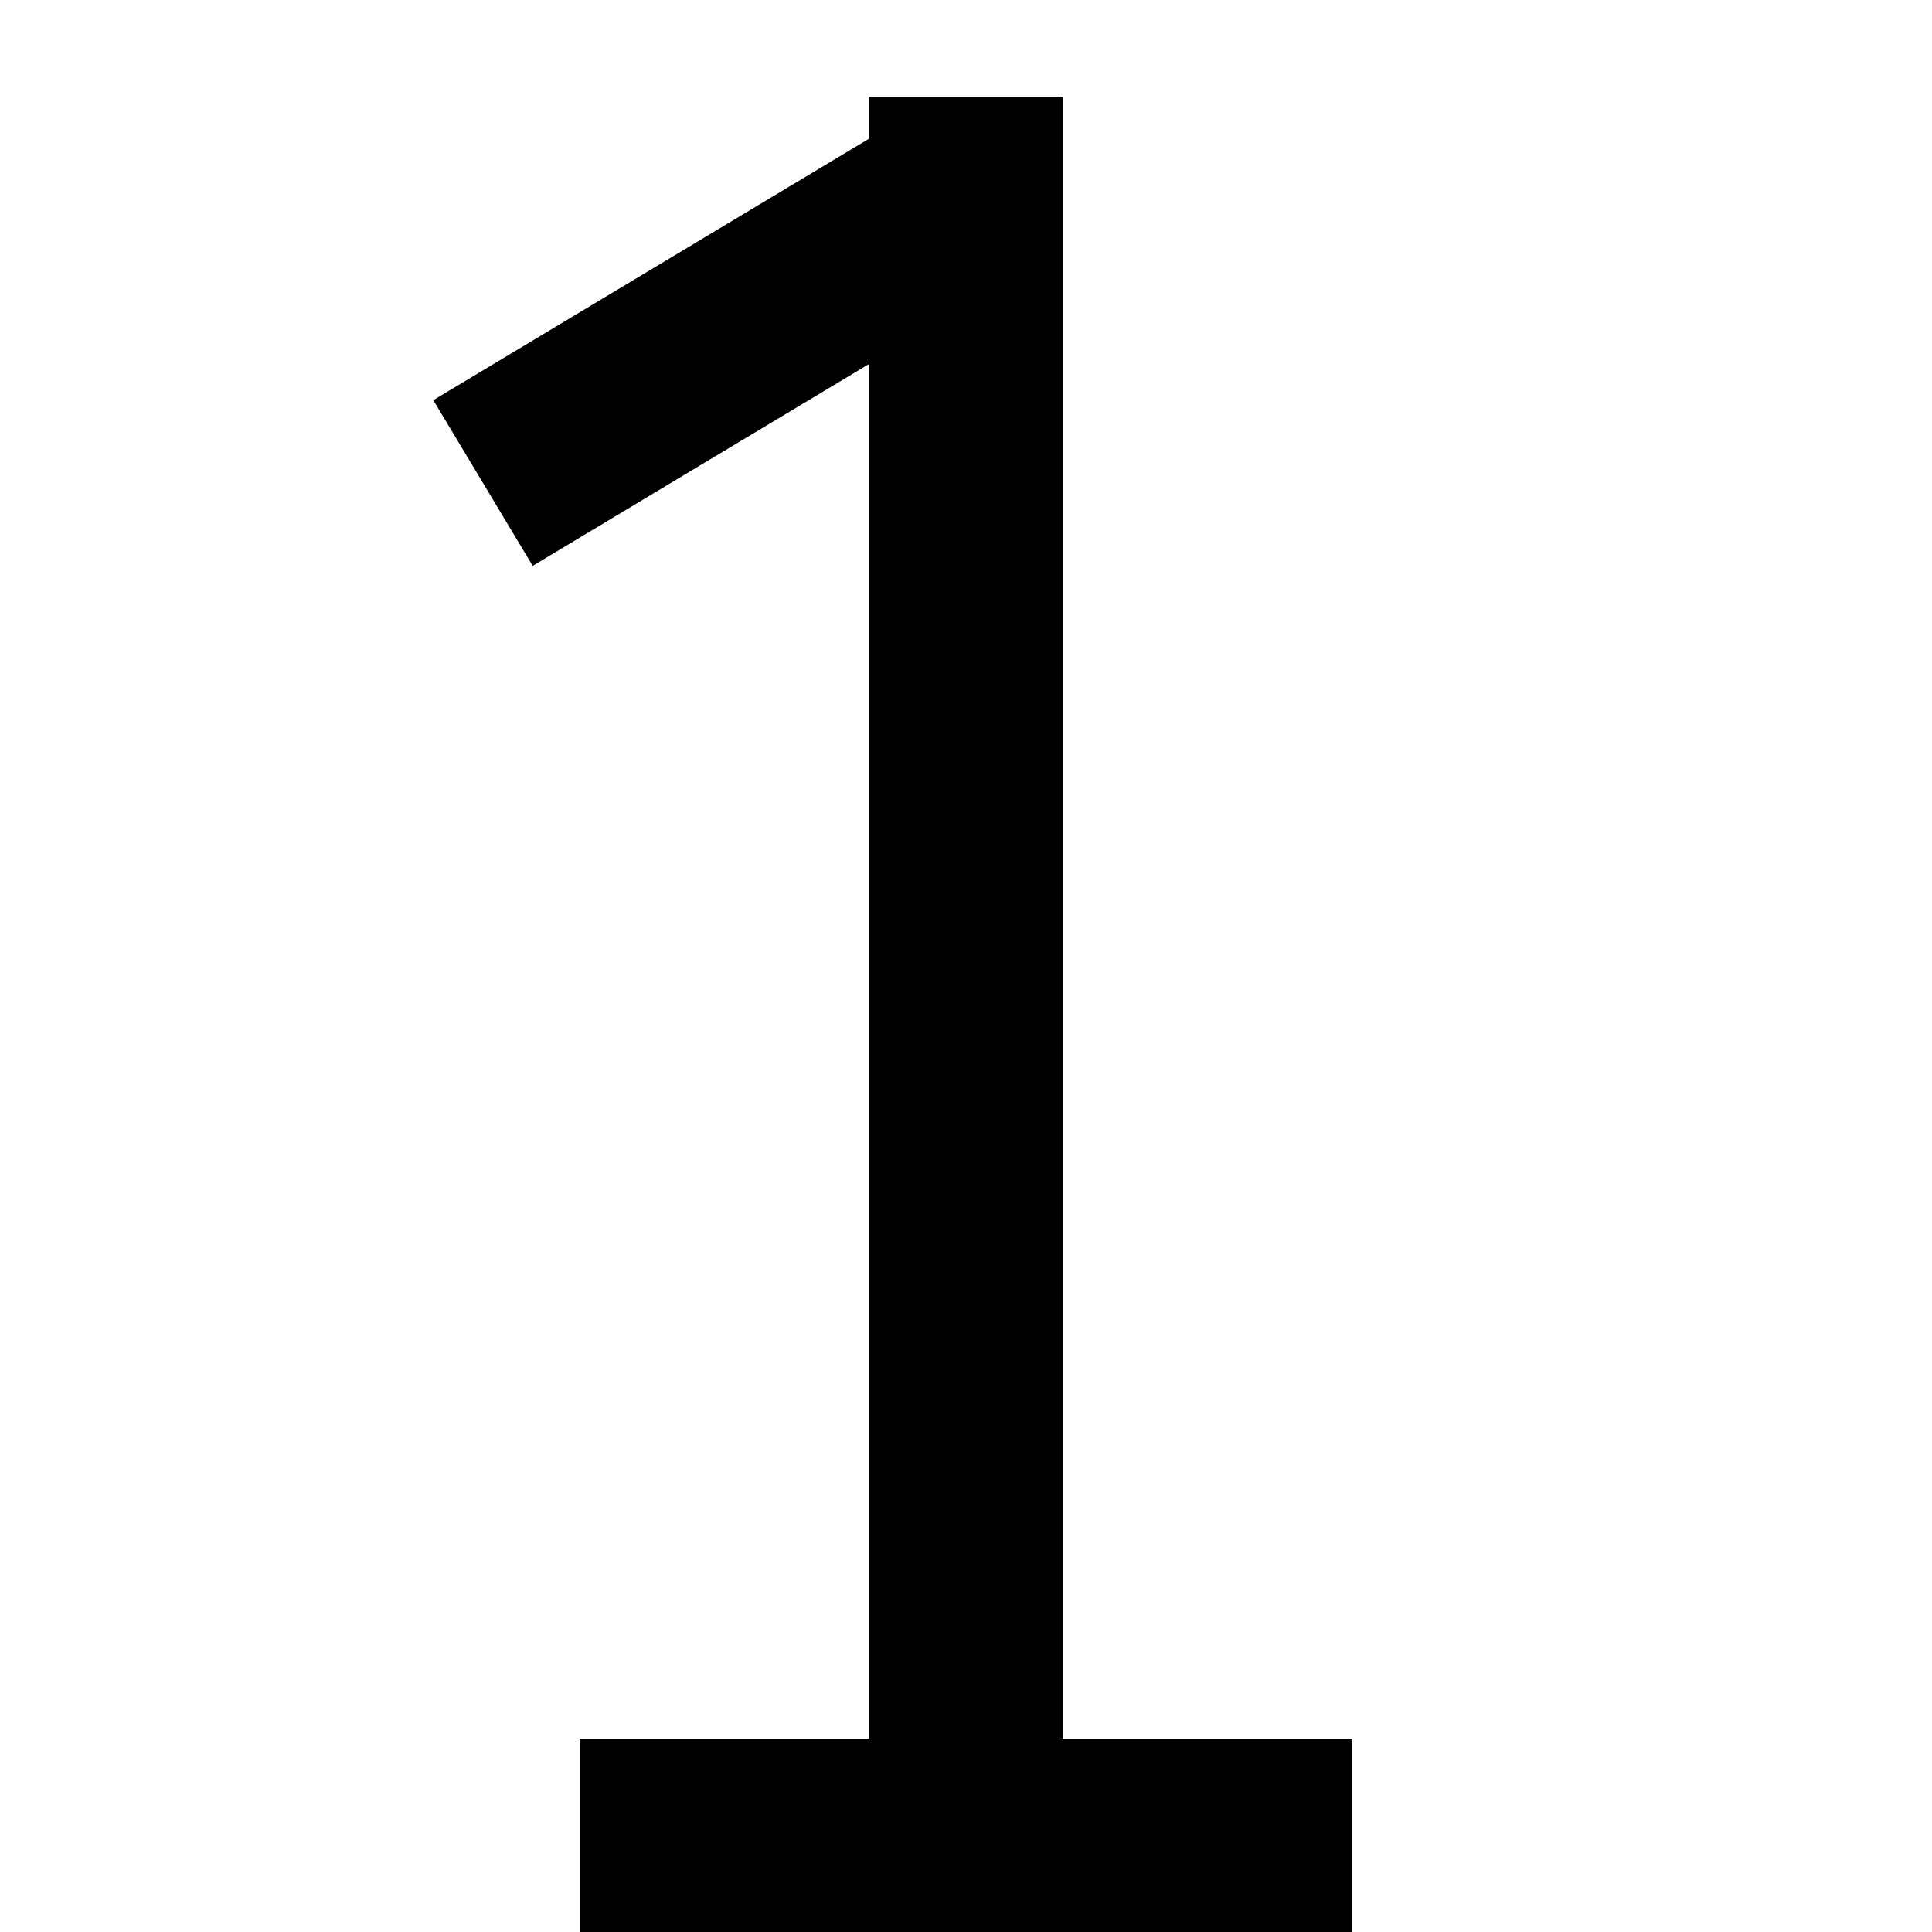
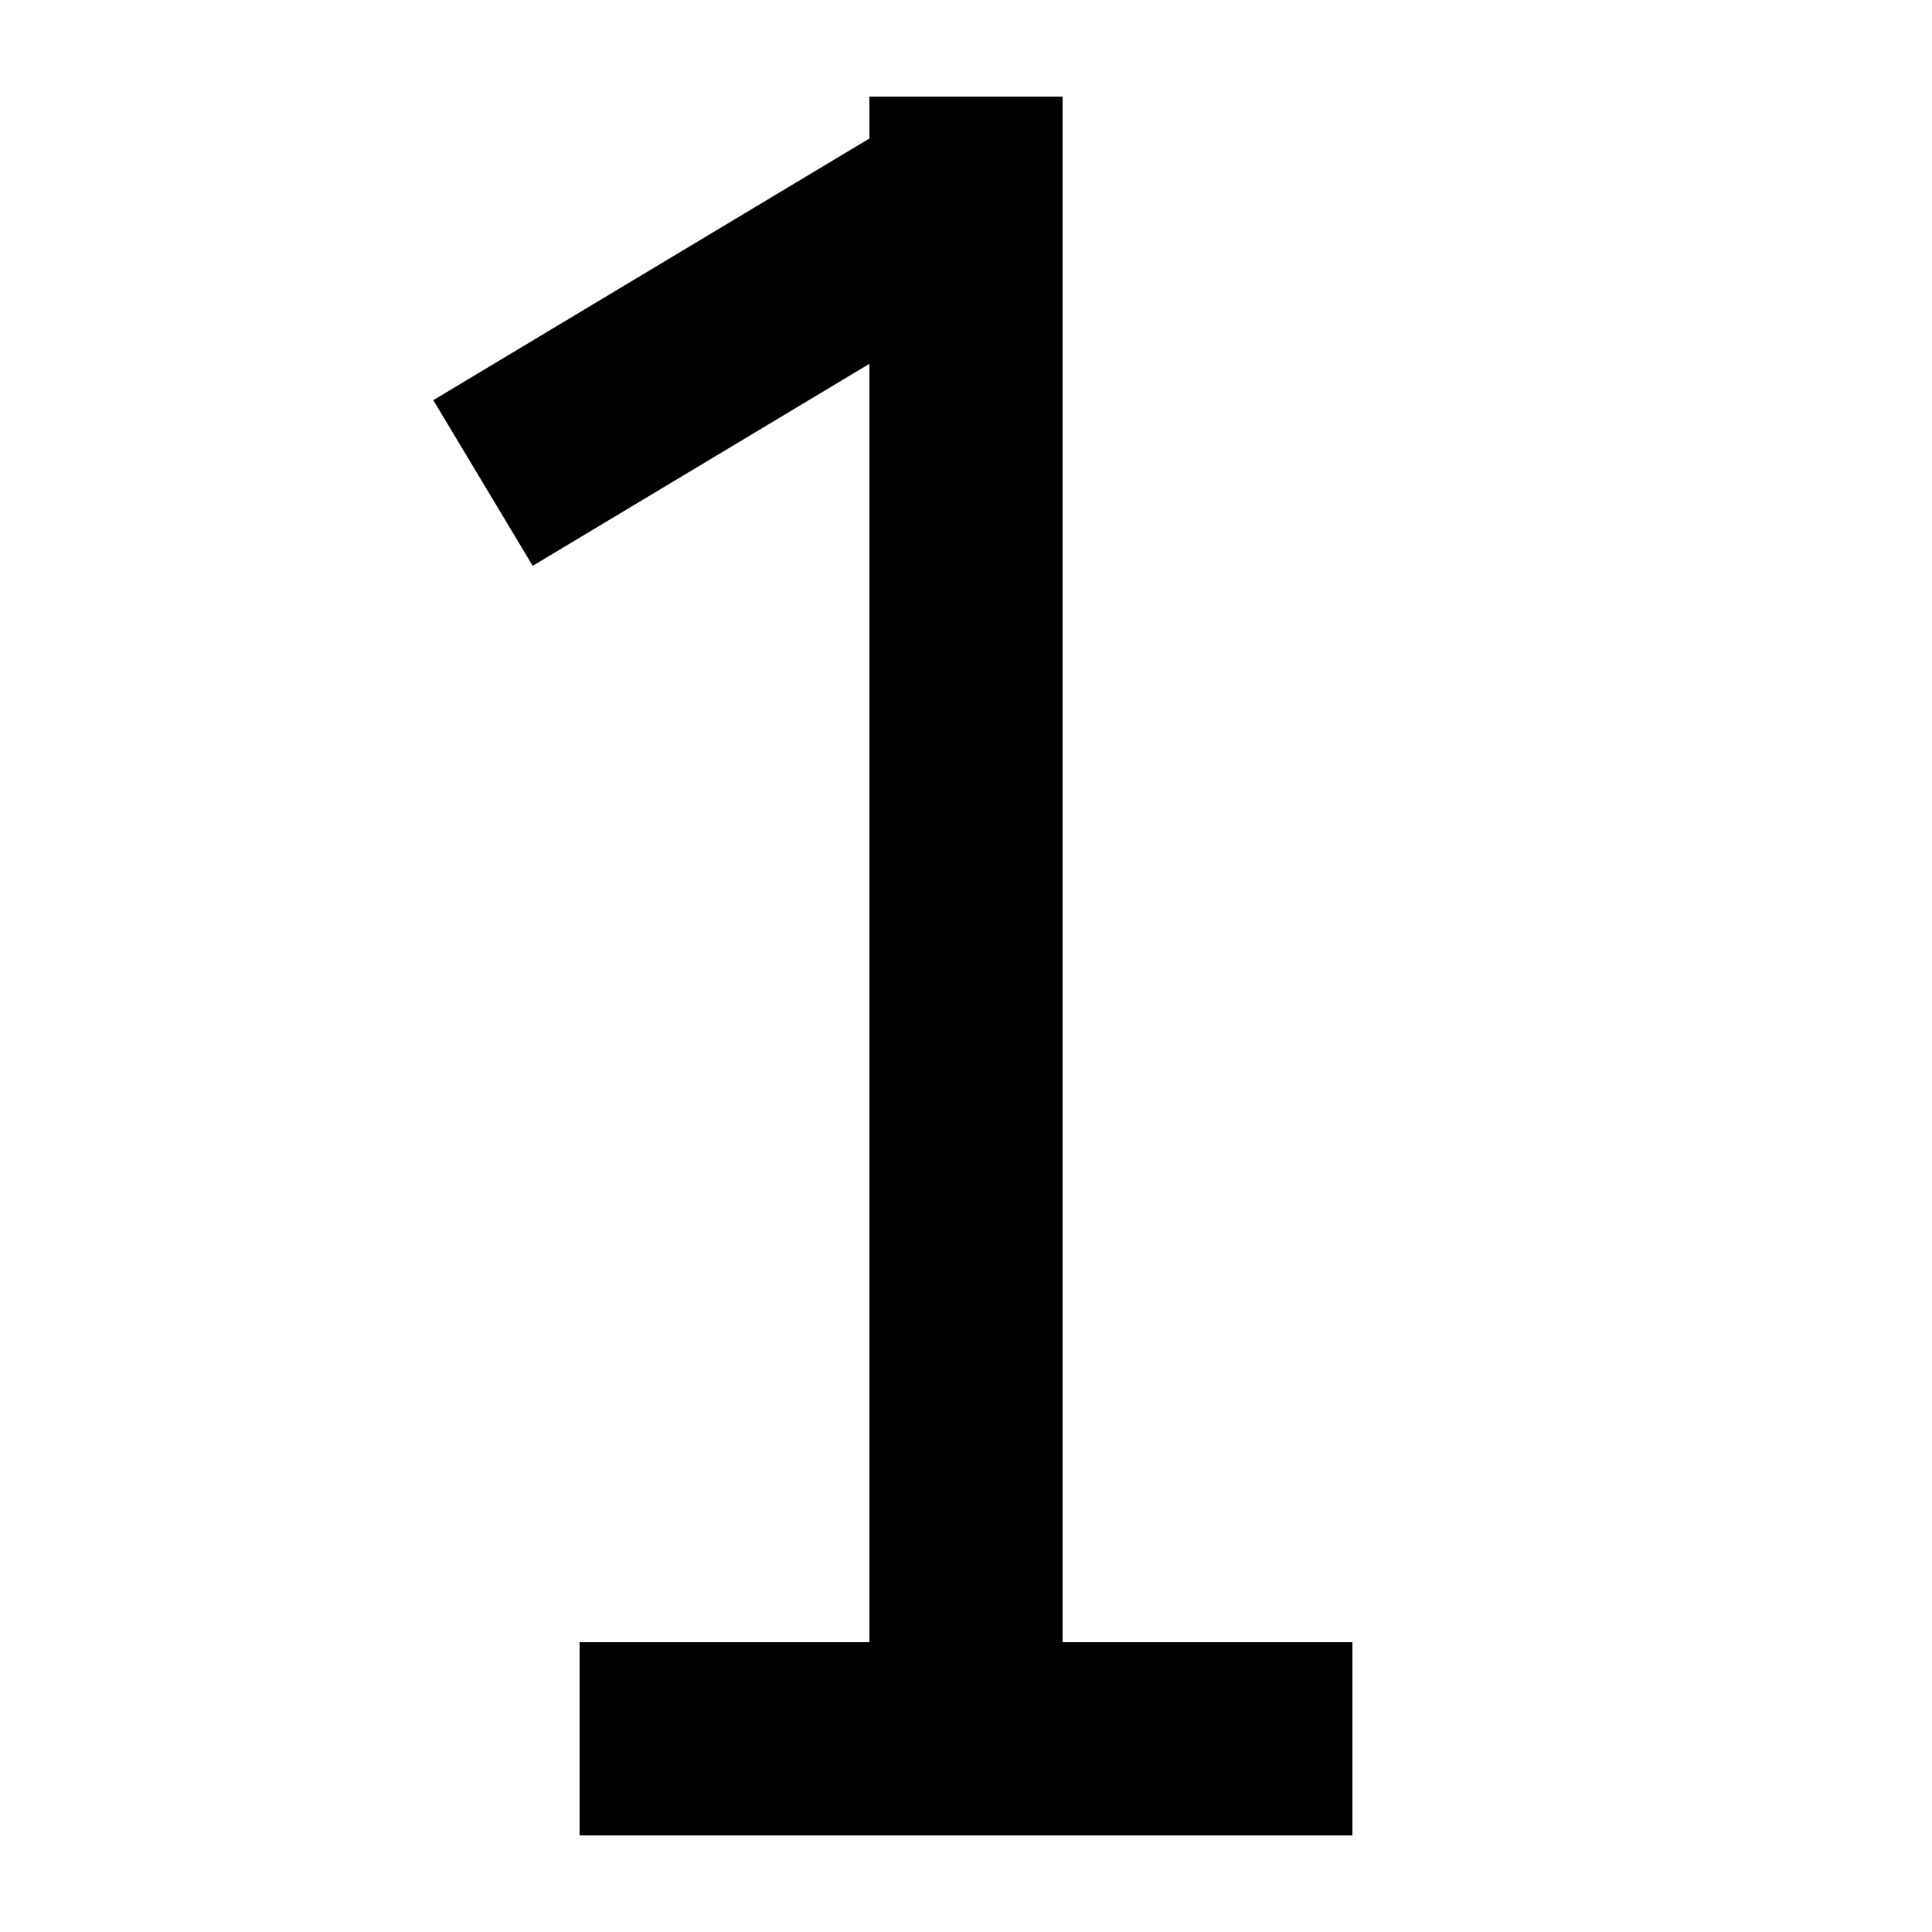
<svg xmlns="http://www.w3.org/2000/svg" width="20" height="20">
  <line x1="10" y1="2" x2="5" y2="5" stroke-width="2" stroke="black" />
-   <line x1="10" y1="1" x2="10" y2="19" stroke-width="2" stroke="black" />
-   <line x1="14" y1="19" x2="6" y2="19" stroke-width="2" stroke="black" />
+   <line x1="10" y1="1" x2="10" y2="18" stroke-width="2" stroke="black" />
+   <line x1="14" y1="18" x2="6" y2="18" stroke-width="2" stroke="black" />
</svg>
